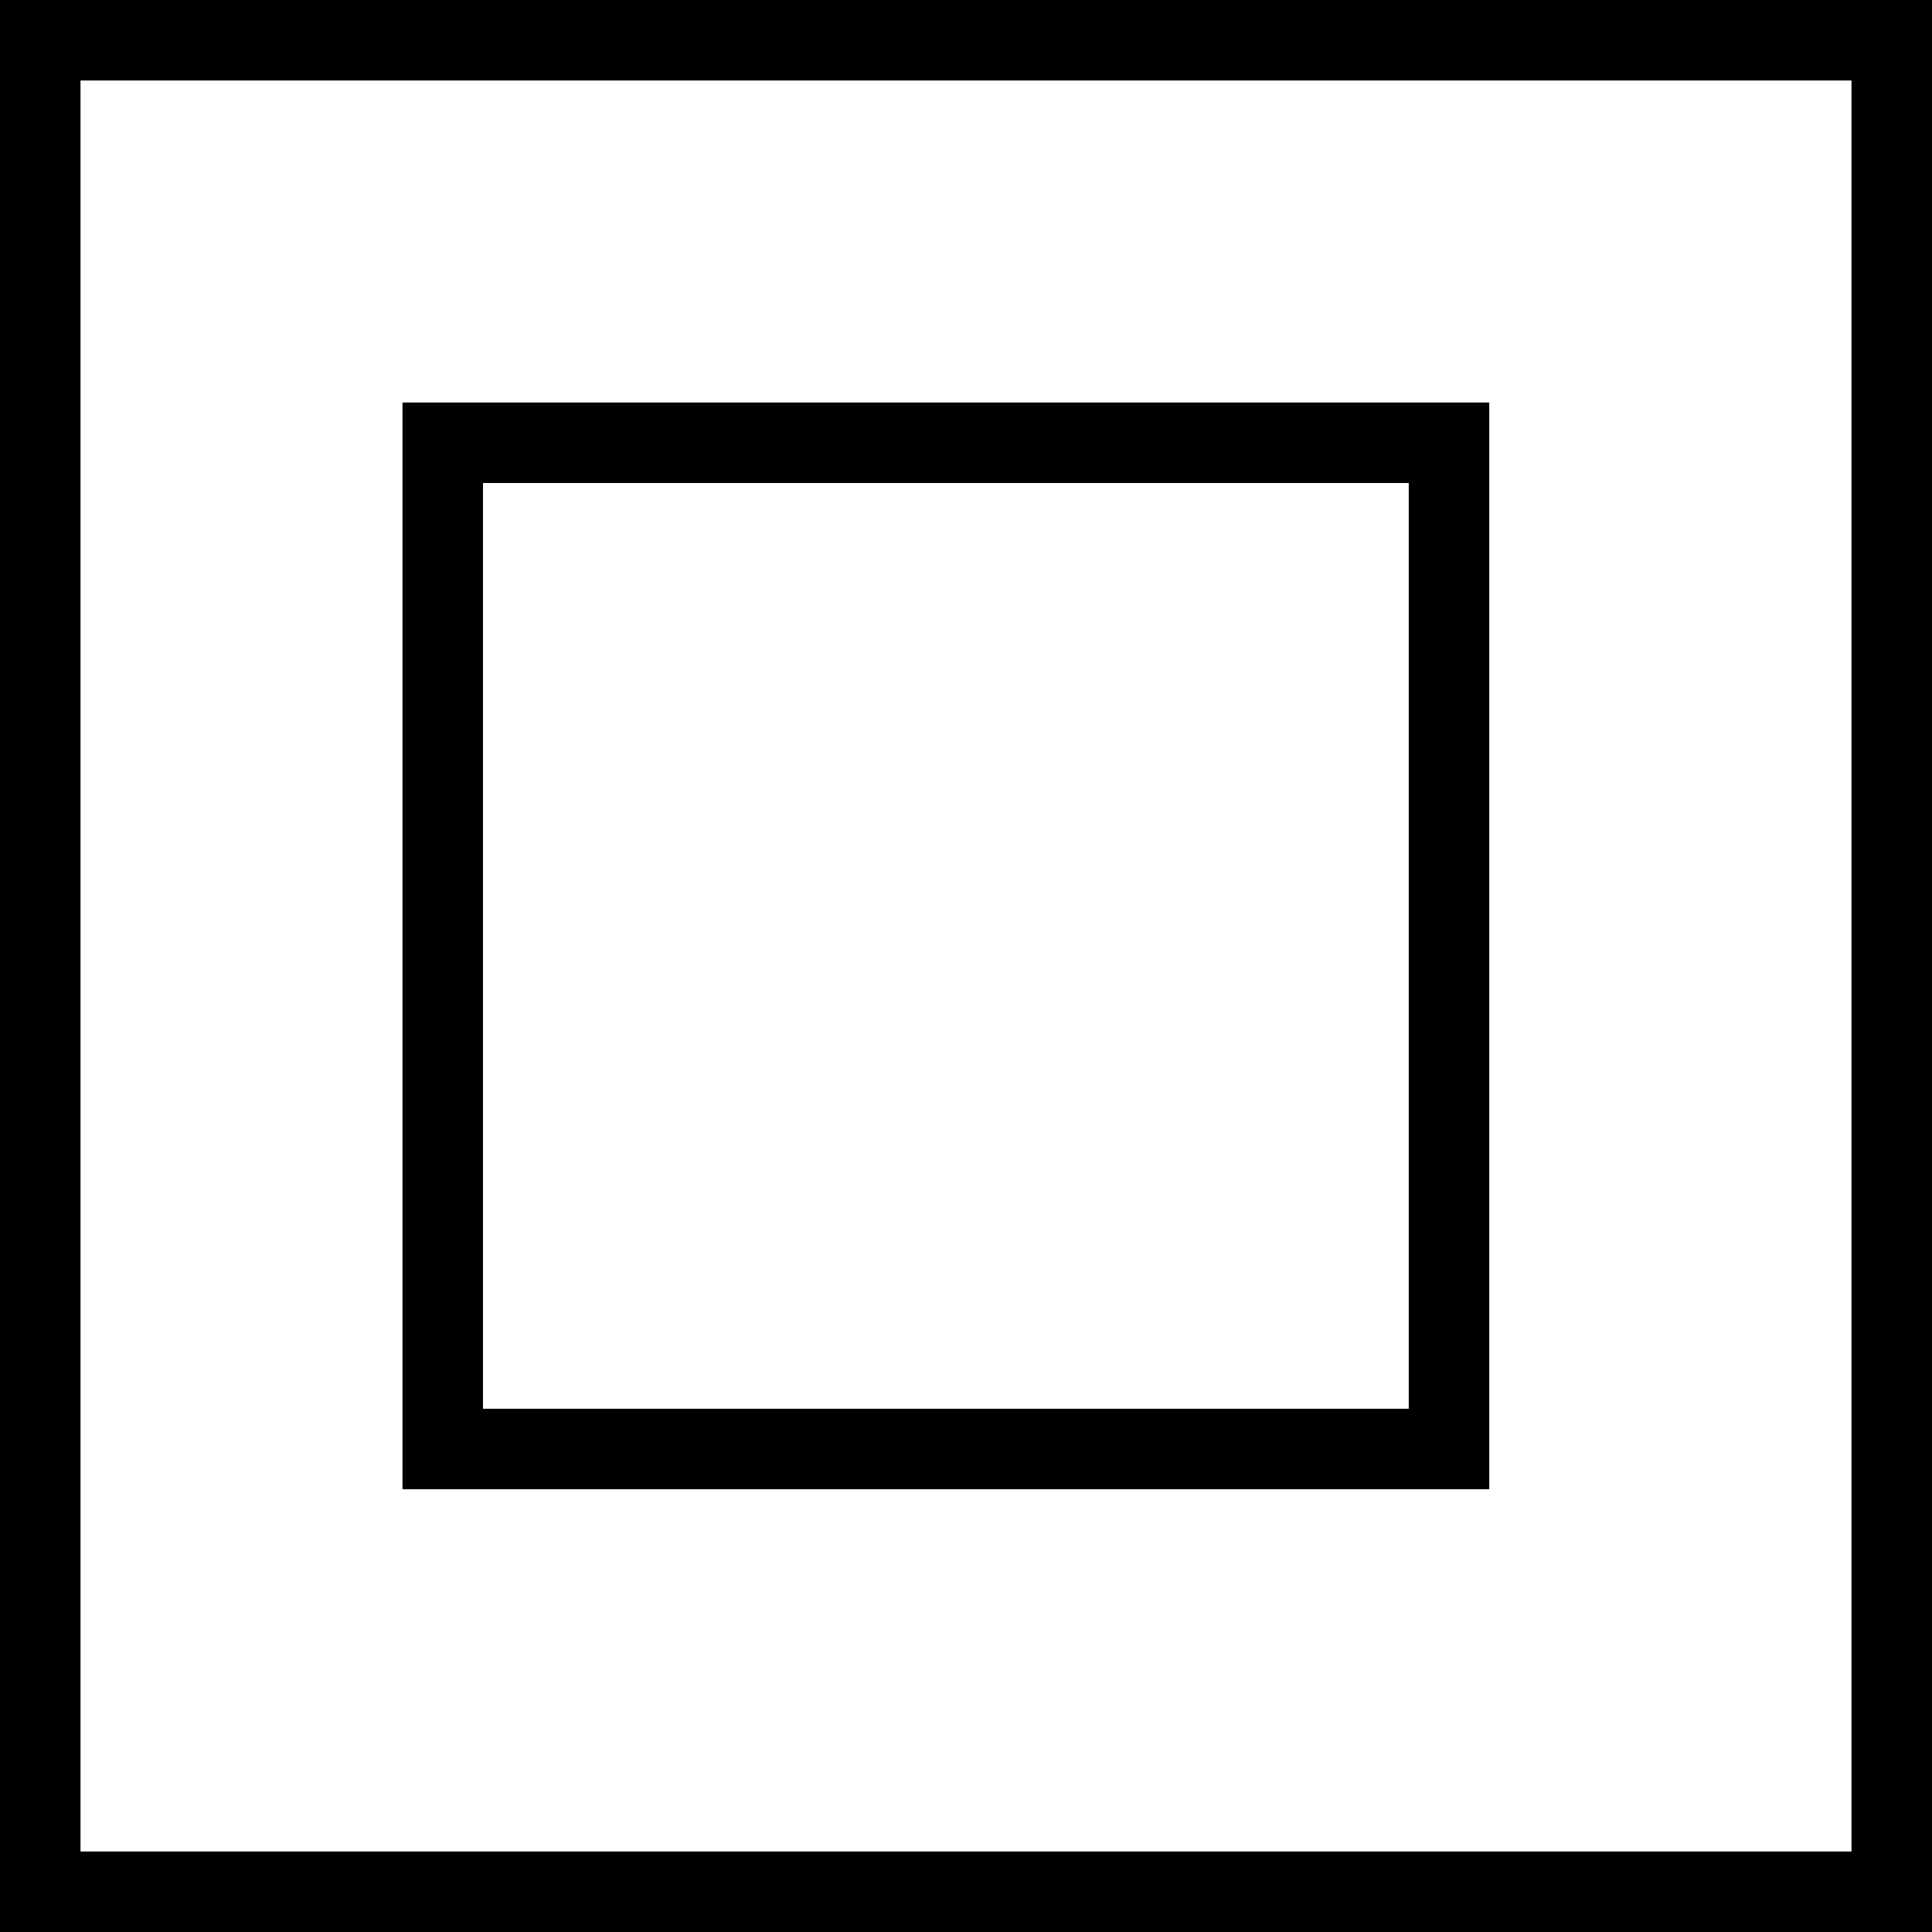
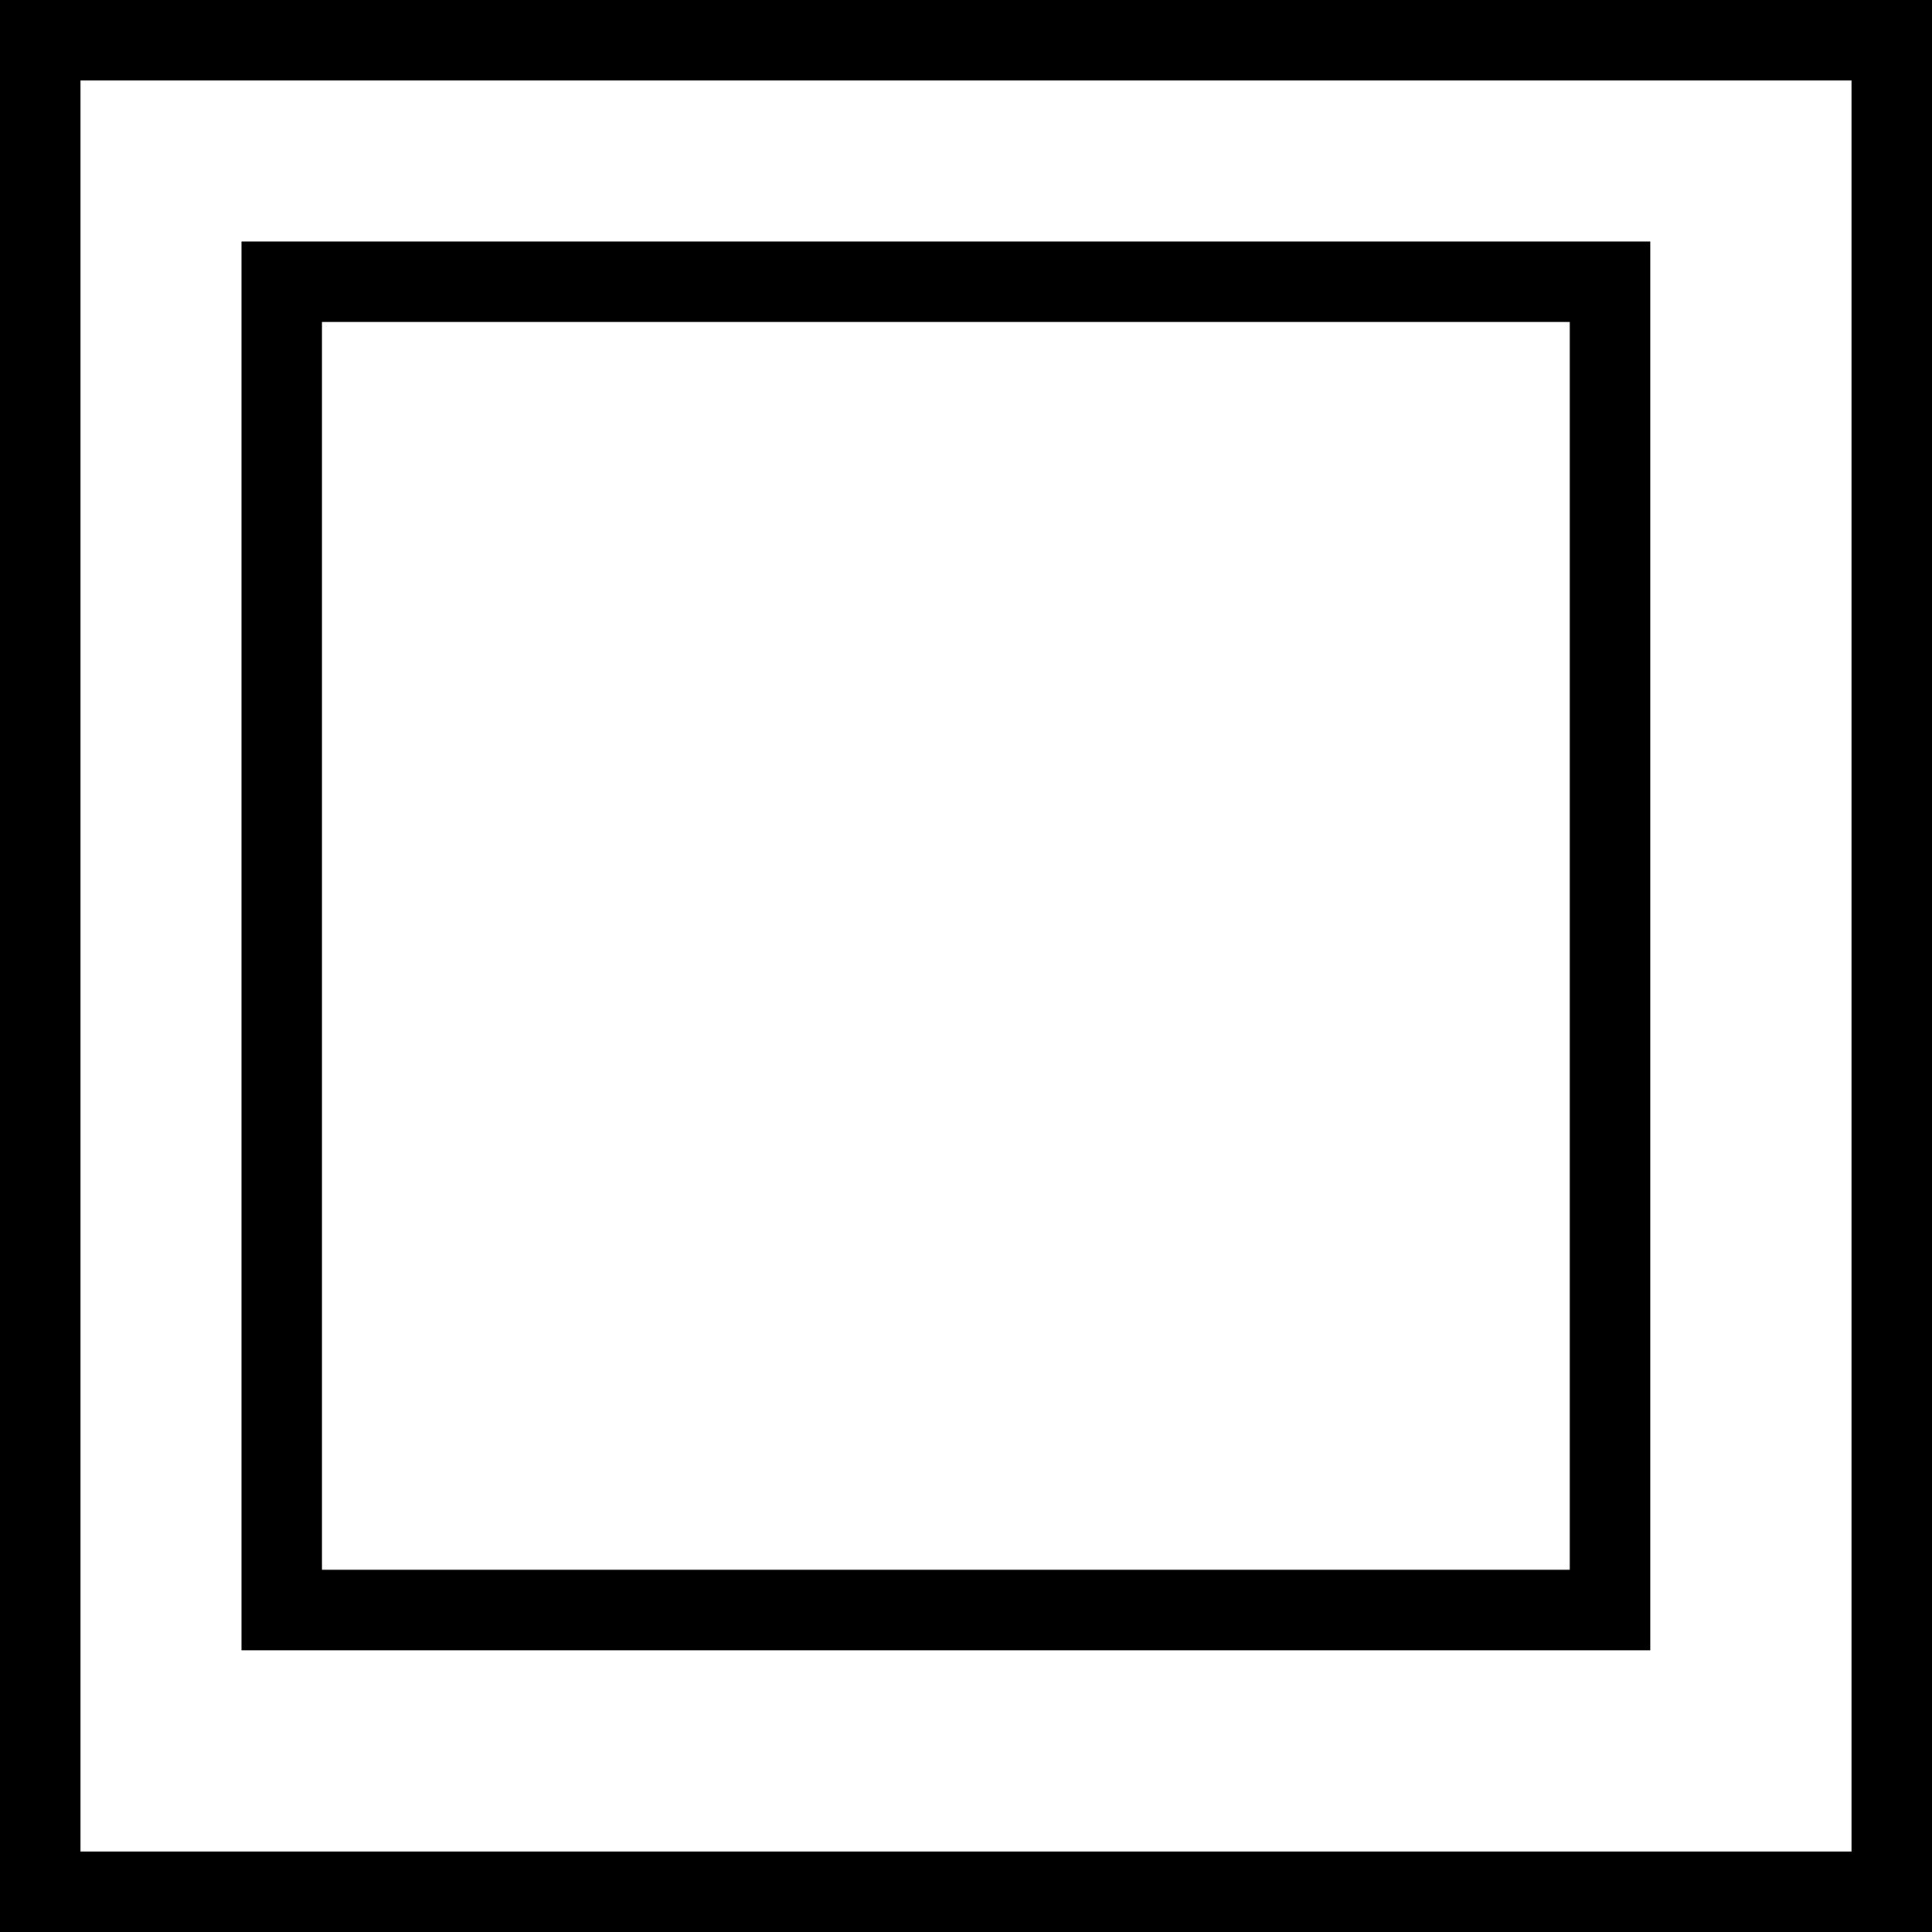
<svg xmlns="http://www.w3.org/2000/svg" viewbox="0 0 24 24" width="24" height="24">
  <rect x="0.5" y="0.5" width="23" height="23" stroke-width="1" stroke="black" fill="none" />
-   <rect x="5.5" y="5.5" width="12.5" height="12.5" stroke-width="1" stroke="black" fill="none" />
+   <rect x="3.5" y="3.5" width="16.5" height="16.5" stroke-width="1" stroke="black" fill="none" />
</svg>
